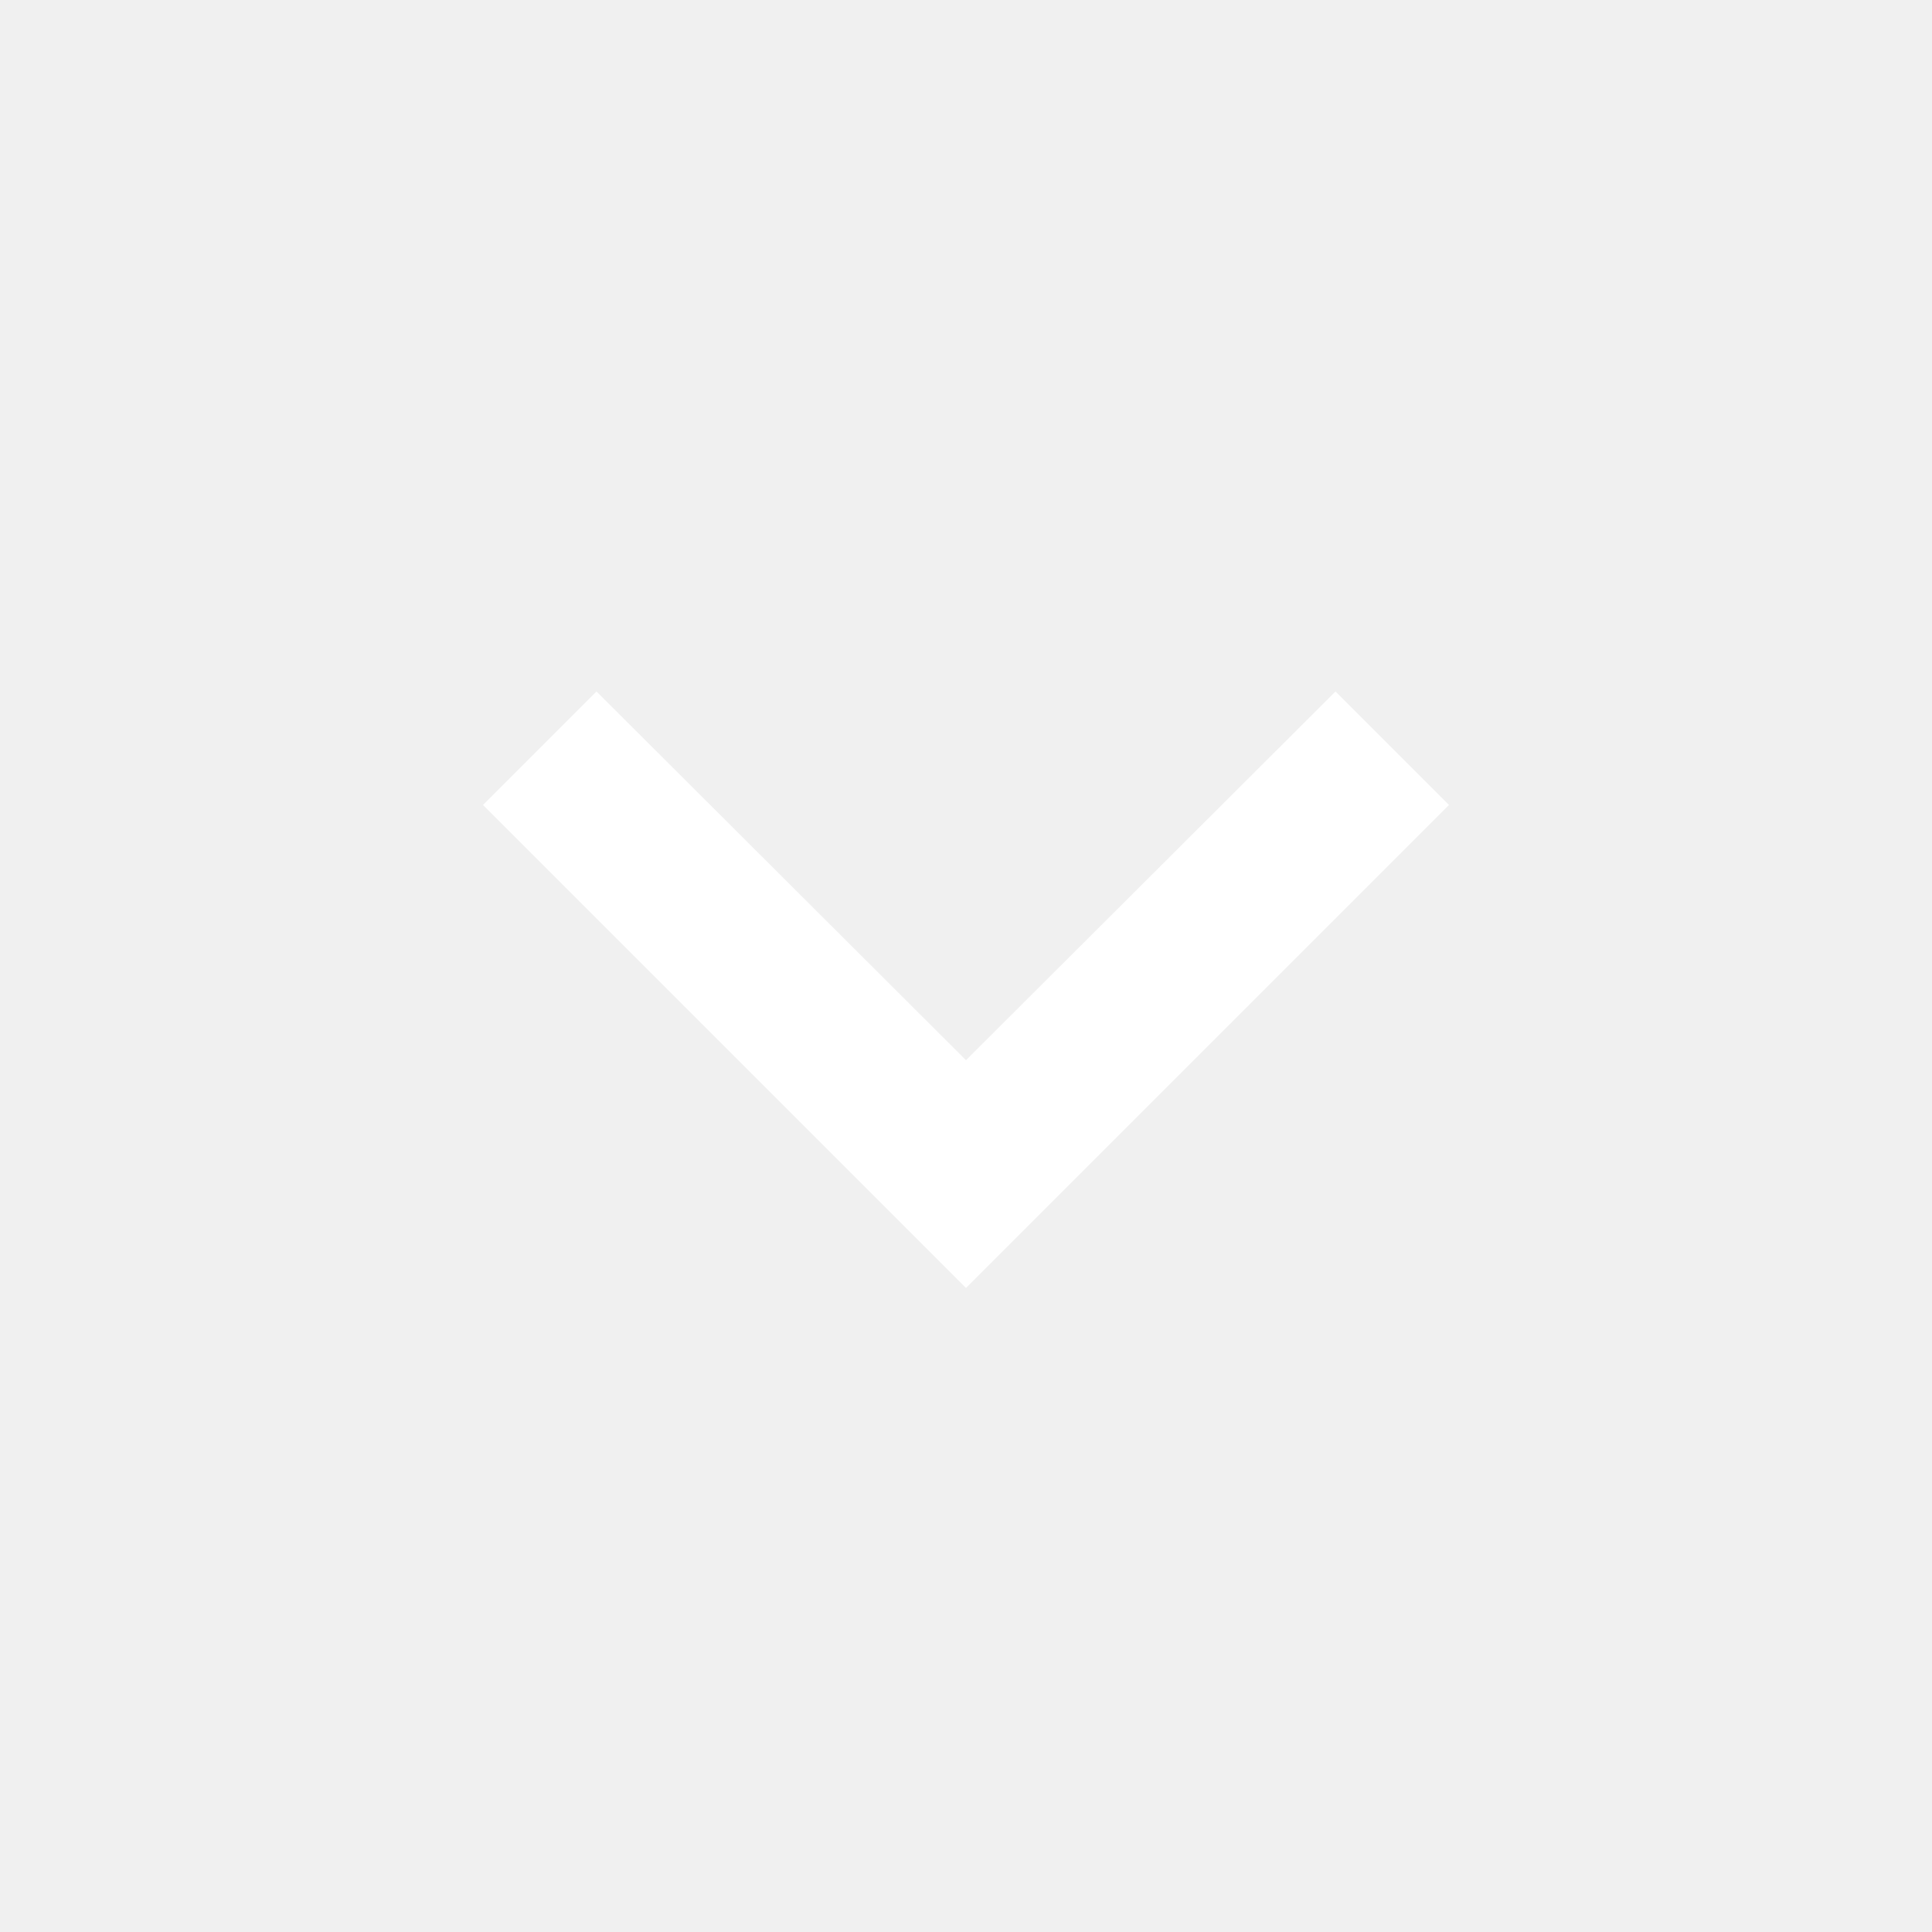
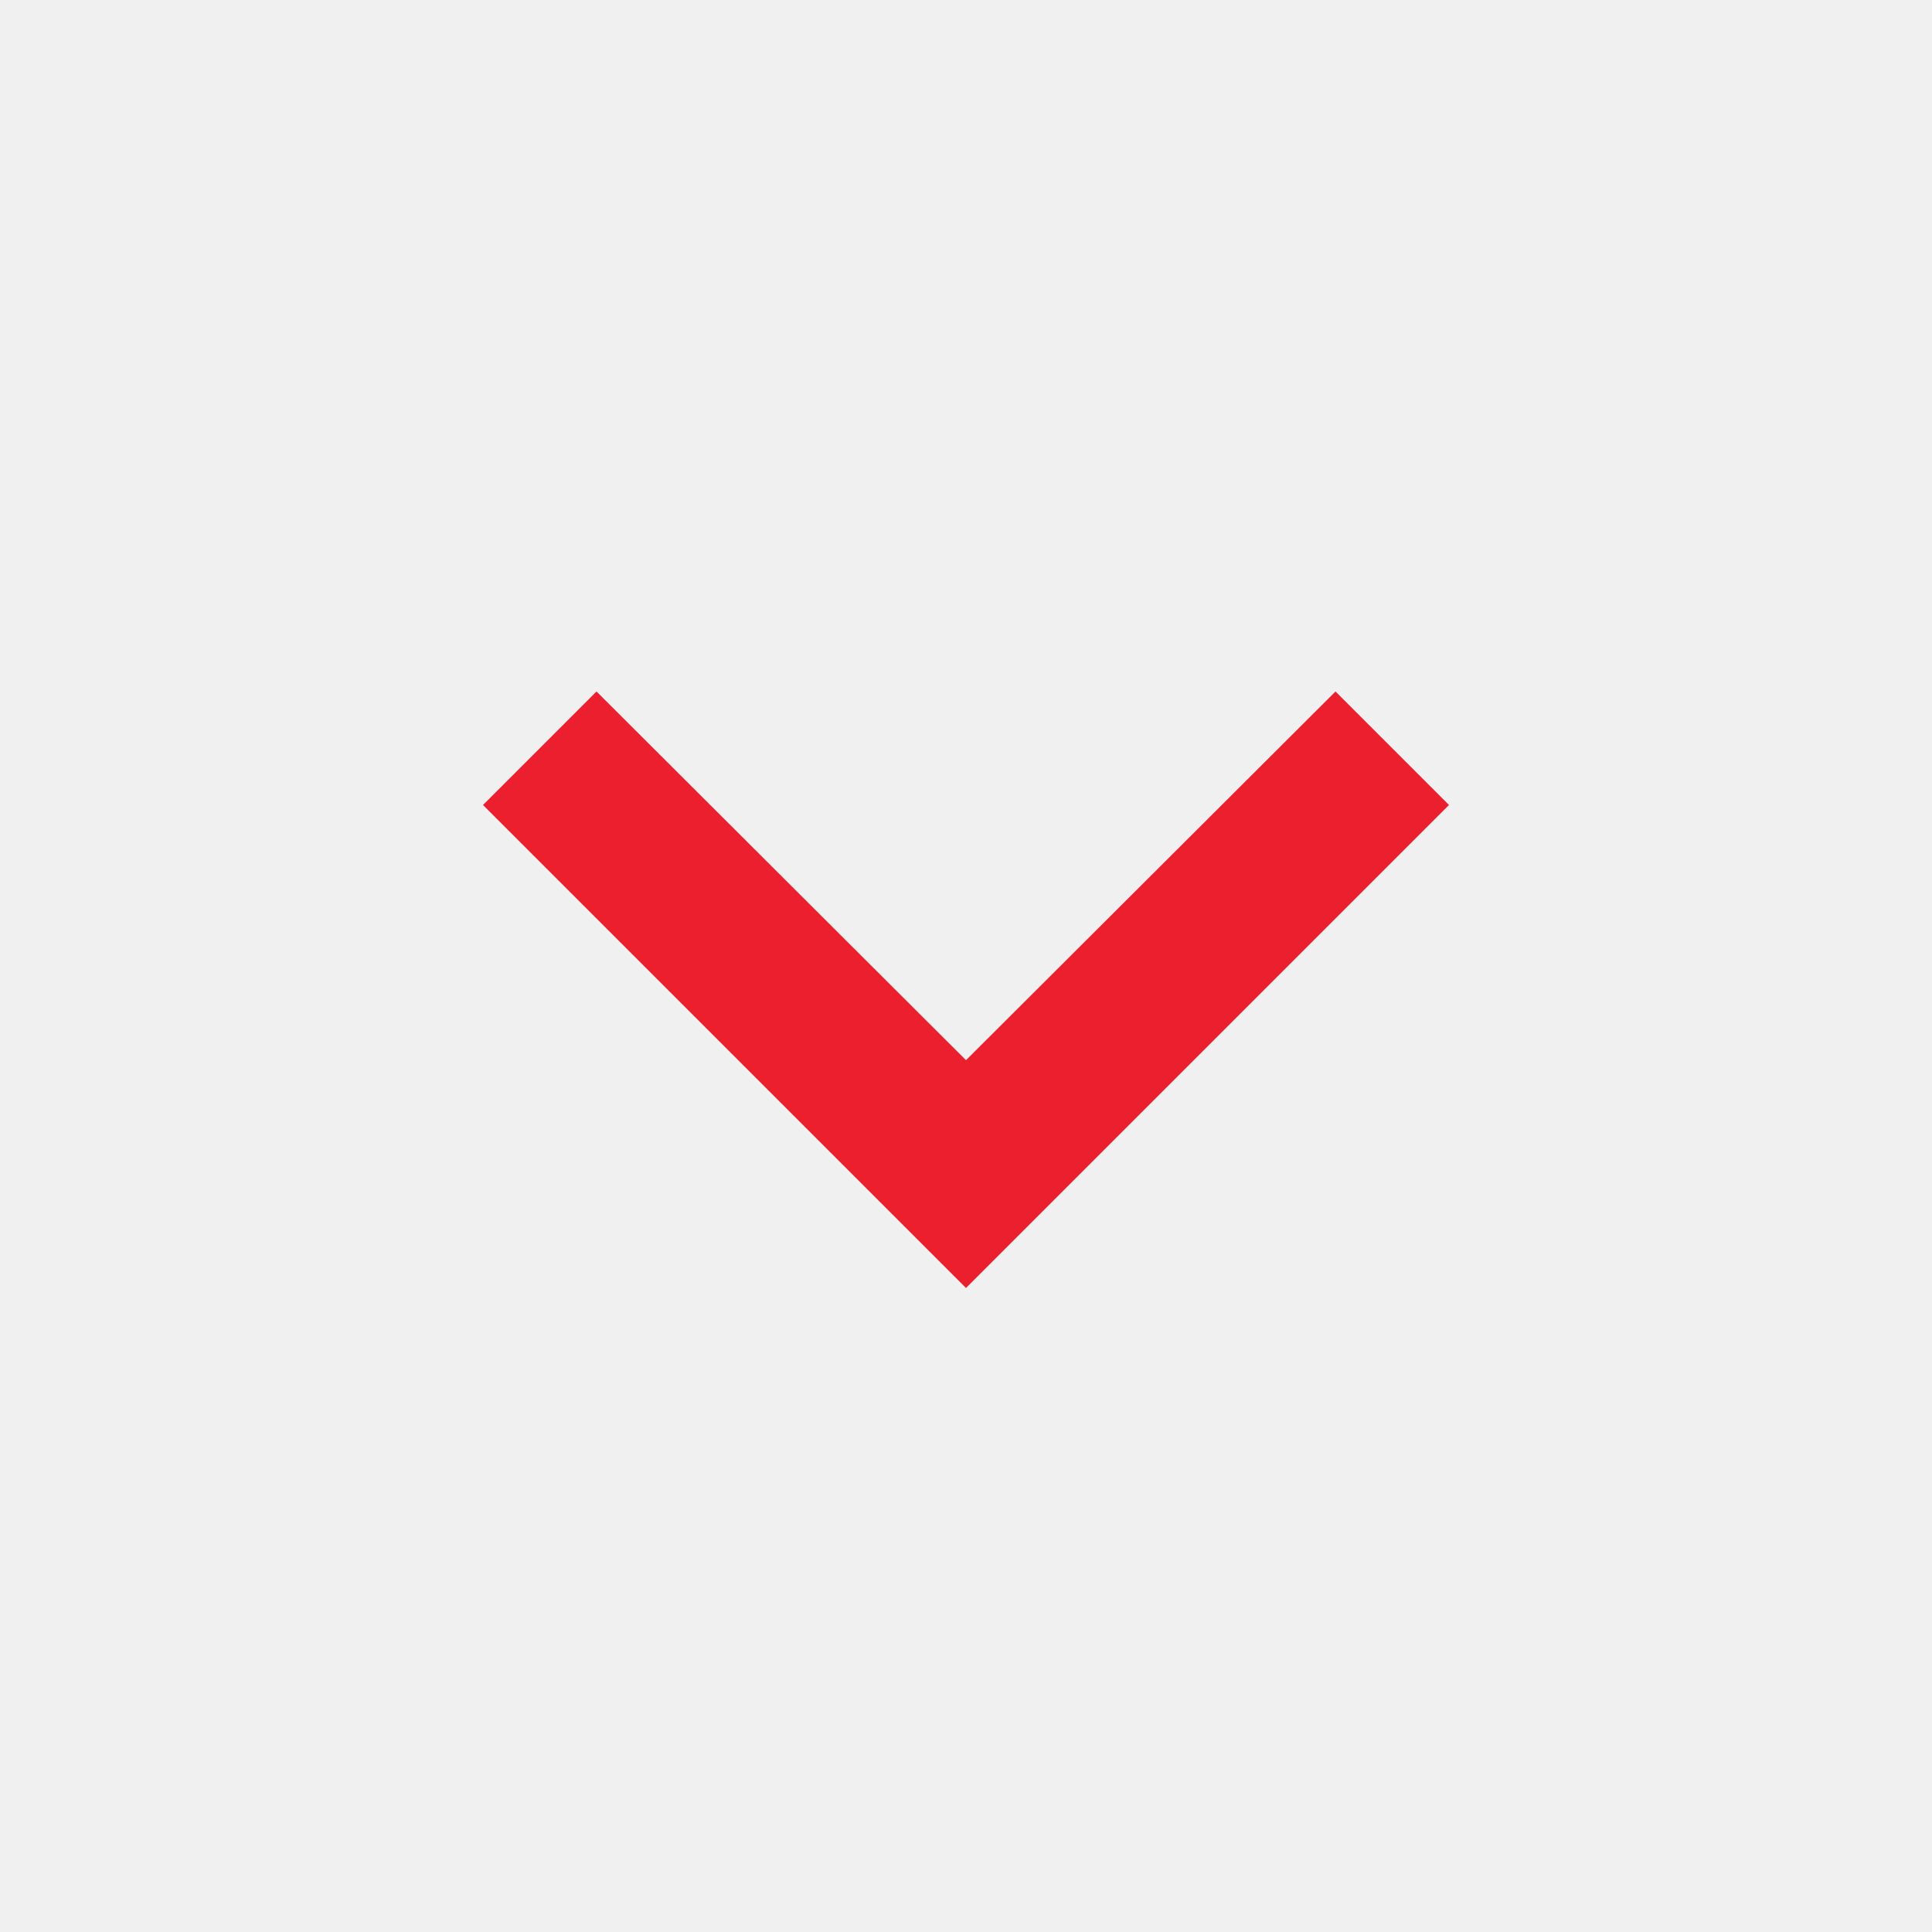
- <svg xmlns="http://www.w3.org/2000/svg" width="24" height="24" fill="#ffffff" viewBox="0 0 24 24">
+ <svg xmlns="http://www.w3.org/2000/svg" width="24" height="24" fill="#EB1F2E" viewBox="0 0 24 24">
  <path d="M7.41 8.59L12 13.17l4.59-4.58L18 10l-6 6-6-6 1.41-1.41z" />
  <path fill="none" d="M0 0h24v24H0V0z" />
</svg>
